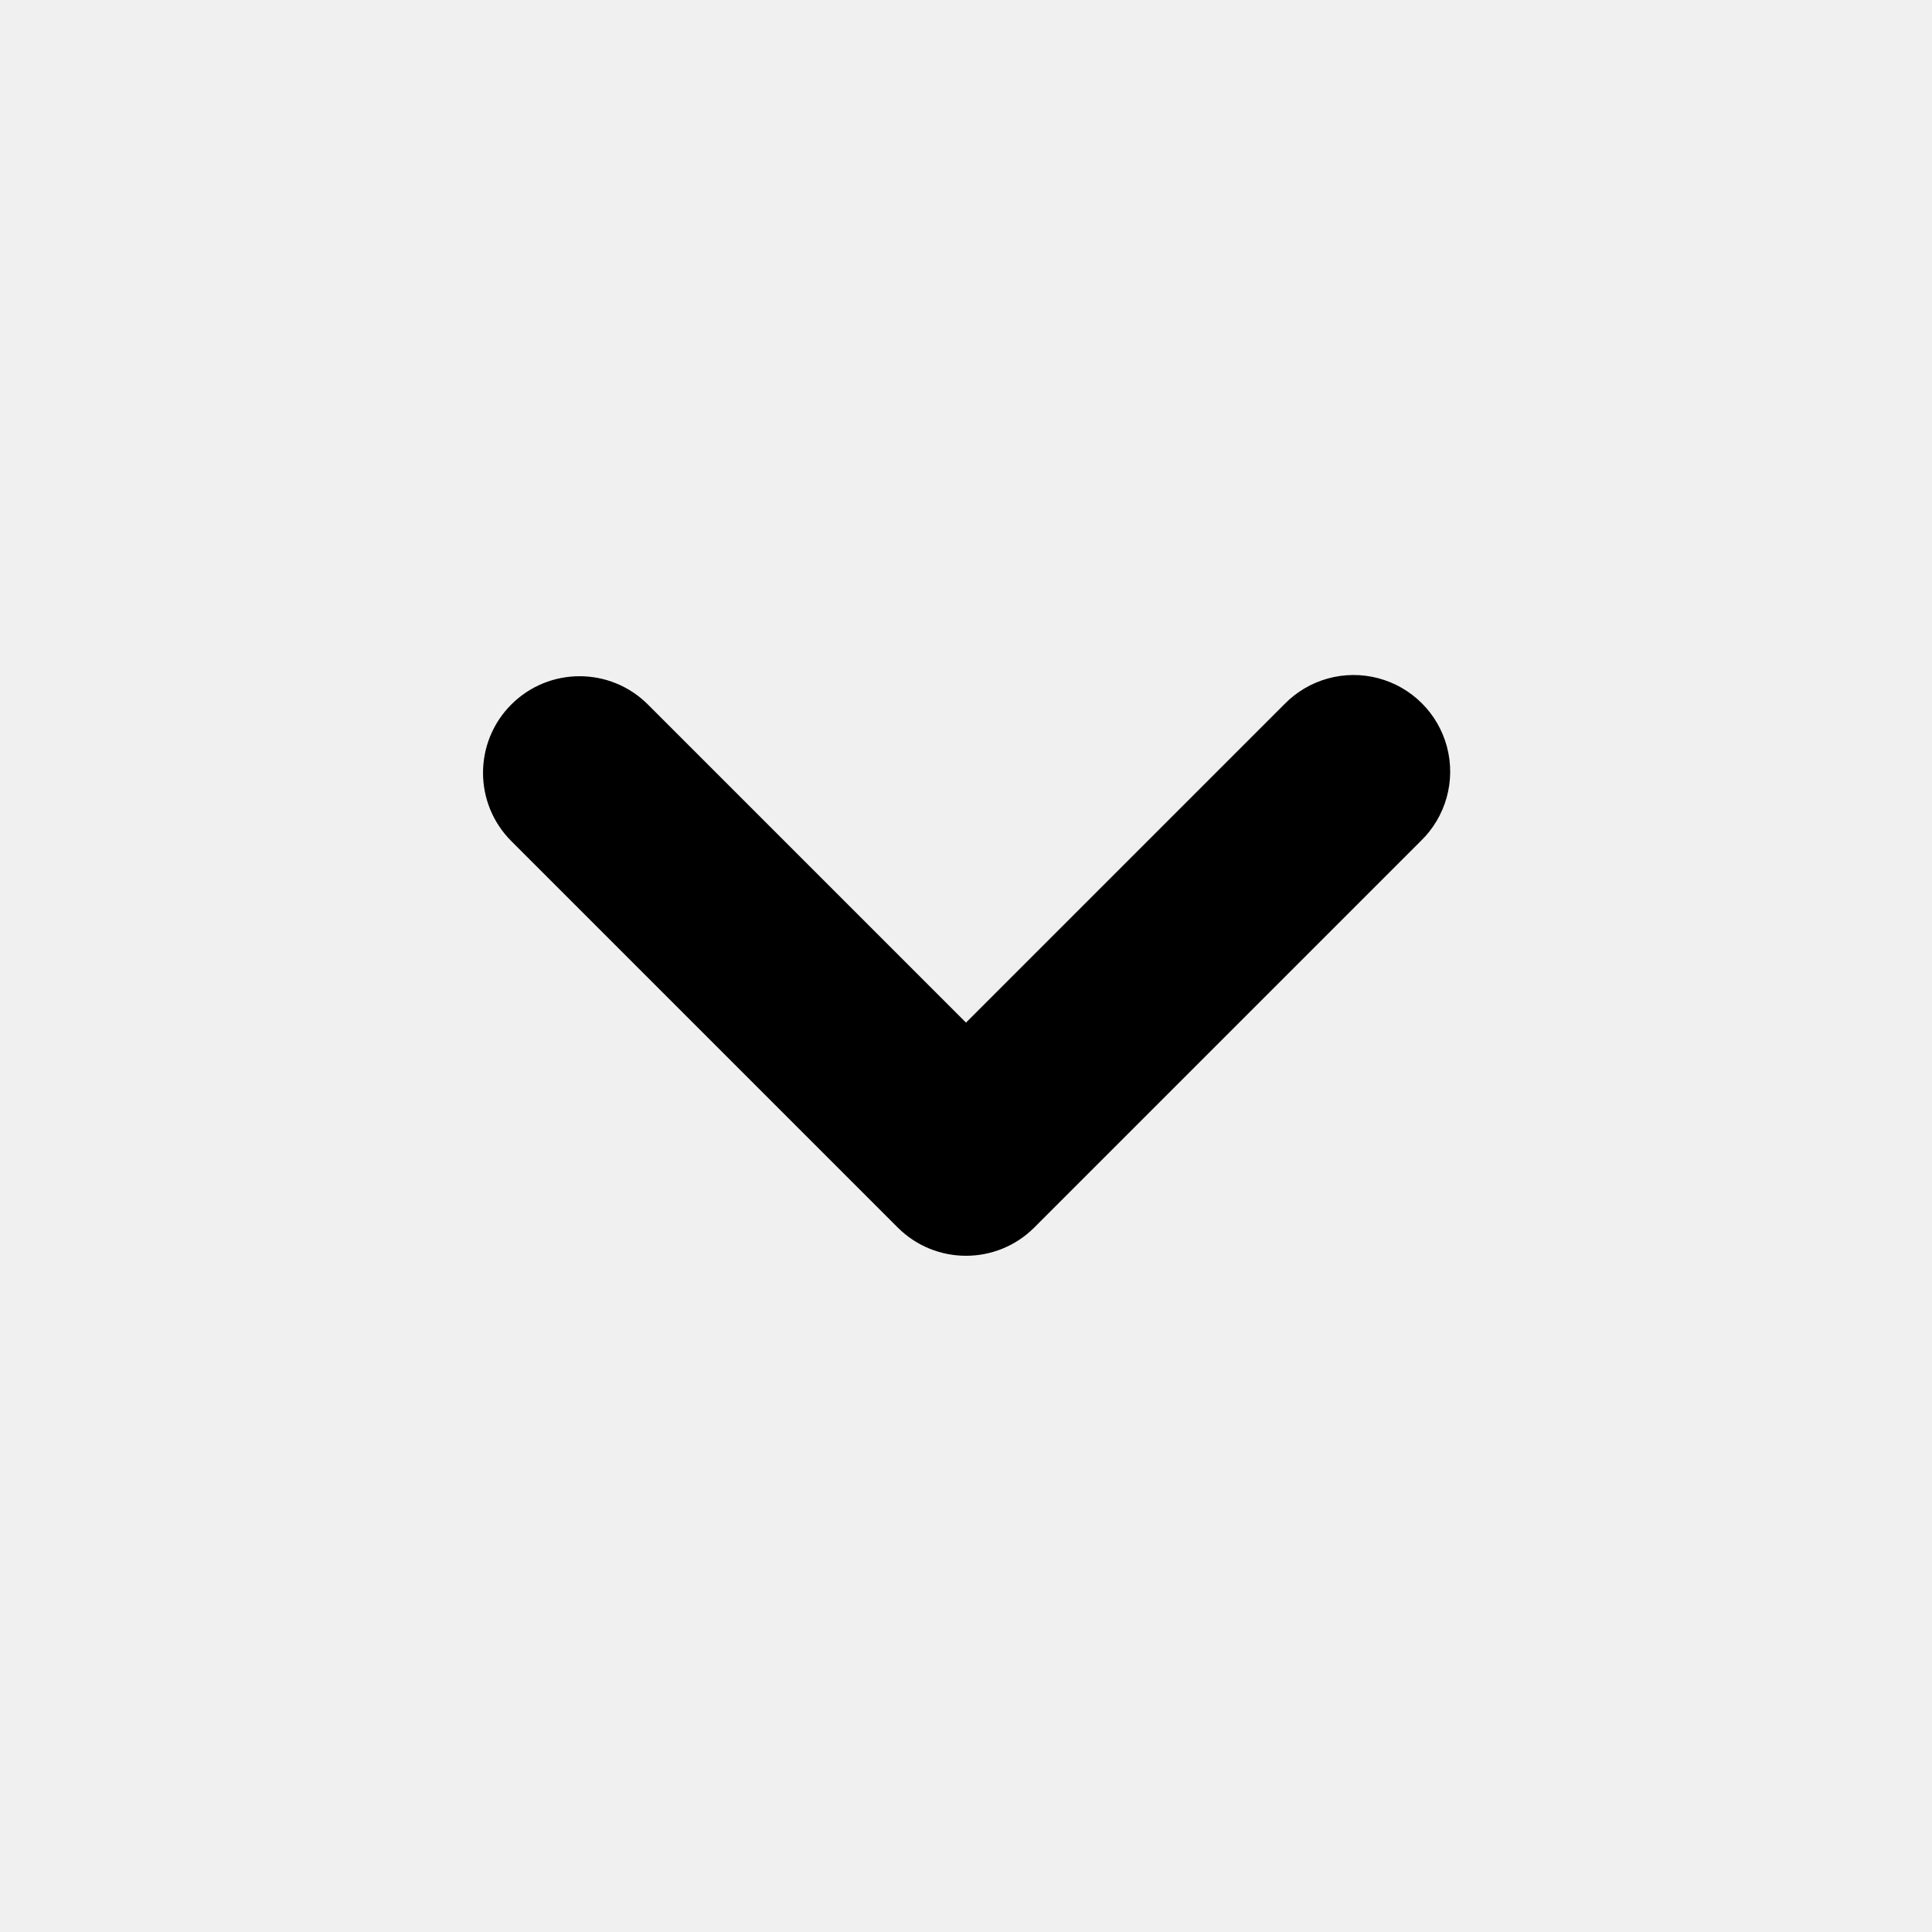
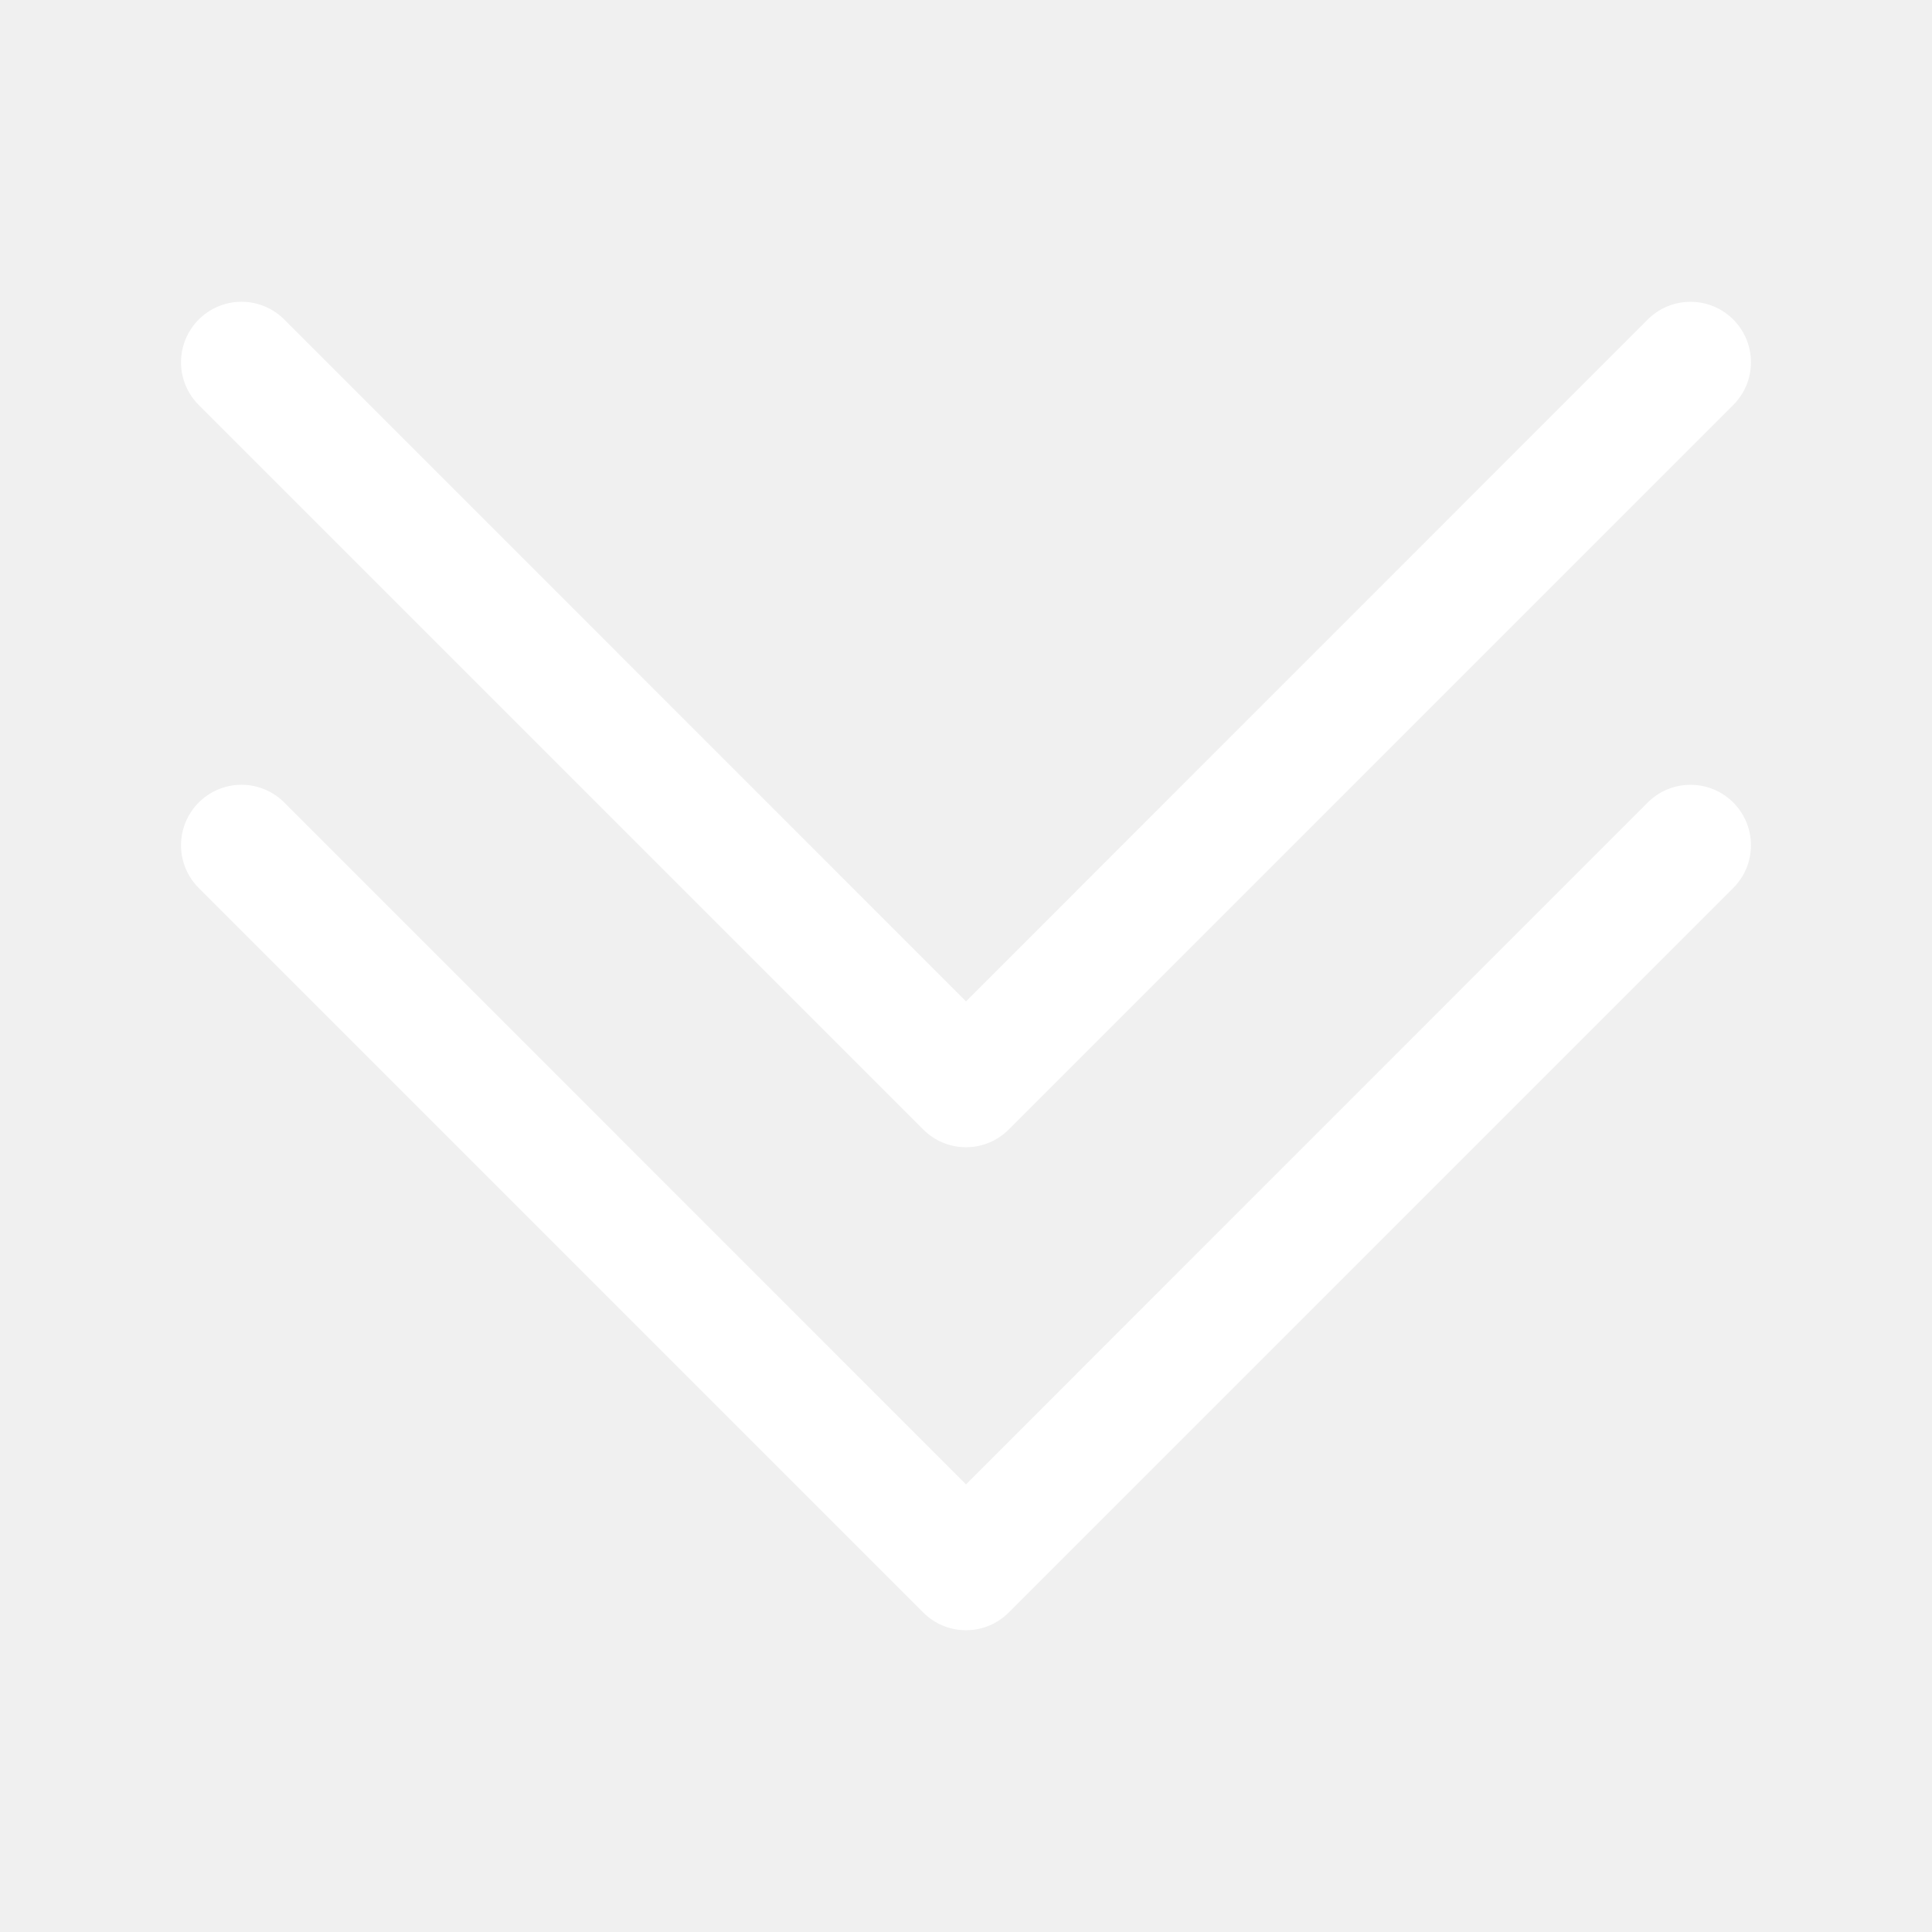
- <svg xmlns="http://www.w3.org/2000/svg" viewBox="0 0 20 20" fill="currentColor" aria-hidden="true">
-   <path fill-rule="evenodd" d="M5.293 7.293a1 1 0 011.414 0L10 10.586l3.293-3.293a1 1 0 111.414 1.414l-4 4a1 1 0 01-1.414 0l-4-4a1 1 0 010-1.414z" clip-rule="evenodd" />
+ <svg xmlns="http://www.w3.org/2000/svg" style="color: white" width="16" height="16" fill="currentColor" class="bi bi-chevron-double-down" viewBox="0 0 16 16">
+   <path fill-rule="evenodd" d="M1.646 6.646a.5.5 0 0 1 .708 0L8 12.293l5.646-5.647a.5.5 0 0 1 .708.708l-6 6a.5.5 0 0 1-.708 0l-6-6a.5.5 0 0 1 0-.708z" fill="white" />
+   <path fill-rule="evenodd" d="M1.646 2.646a.5.5 0 0 1 .708 0L8 8.293l5.646-5.647a.5.5 0 0 1 .708.708l-6 6a.5.5 0 0 1-.708 0l-6-6a.5.5 0 0 1 0-.708z" fill="white" />
</svg>
